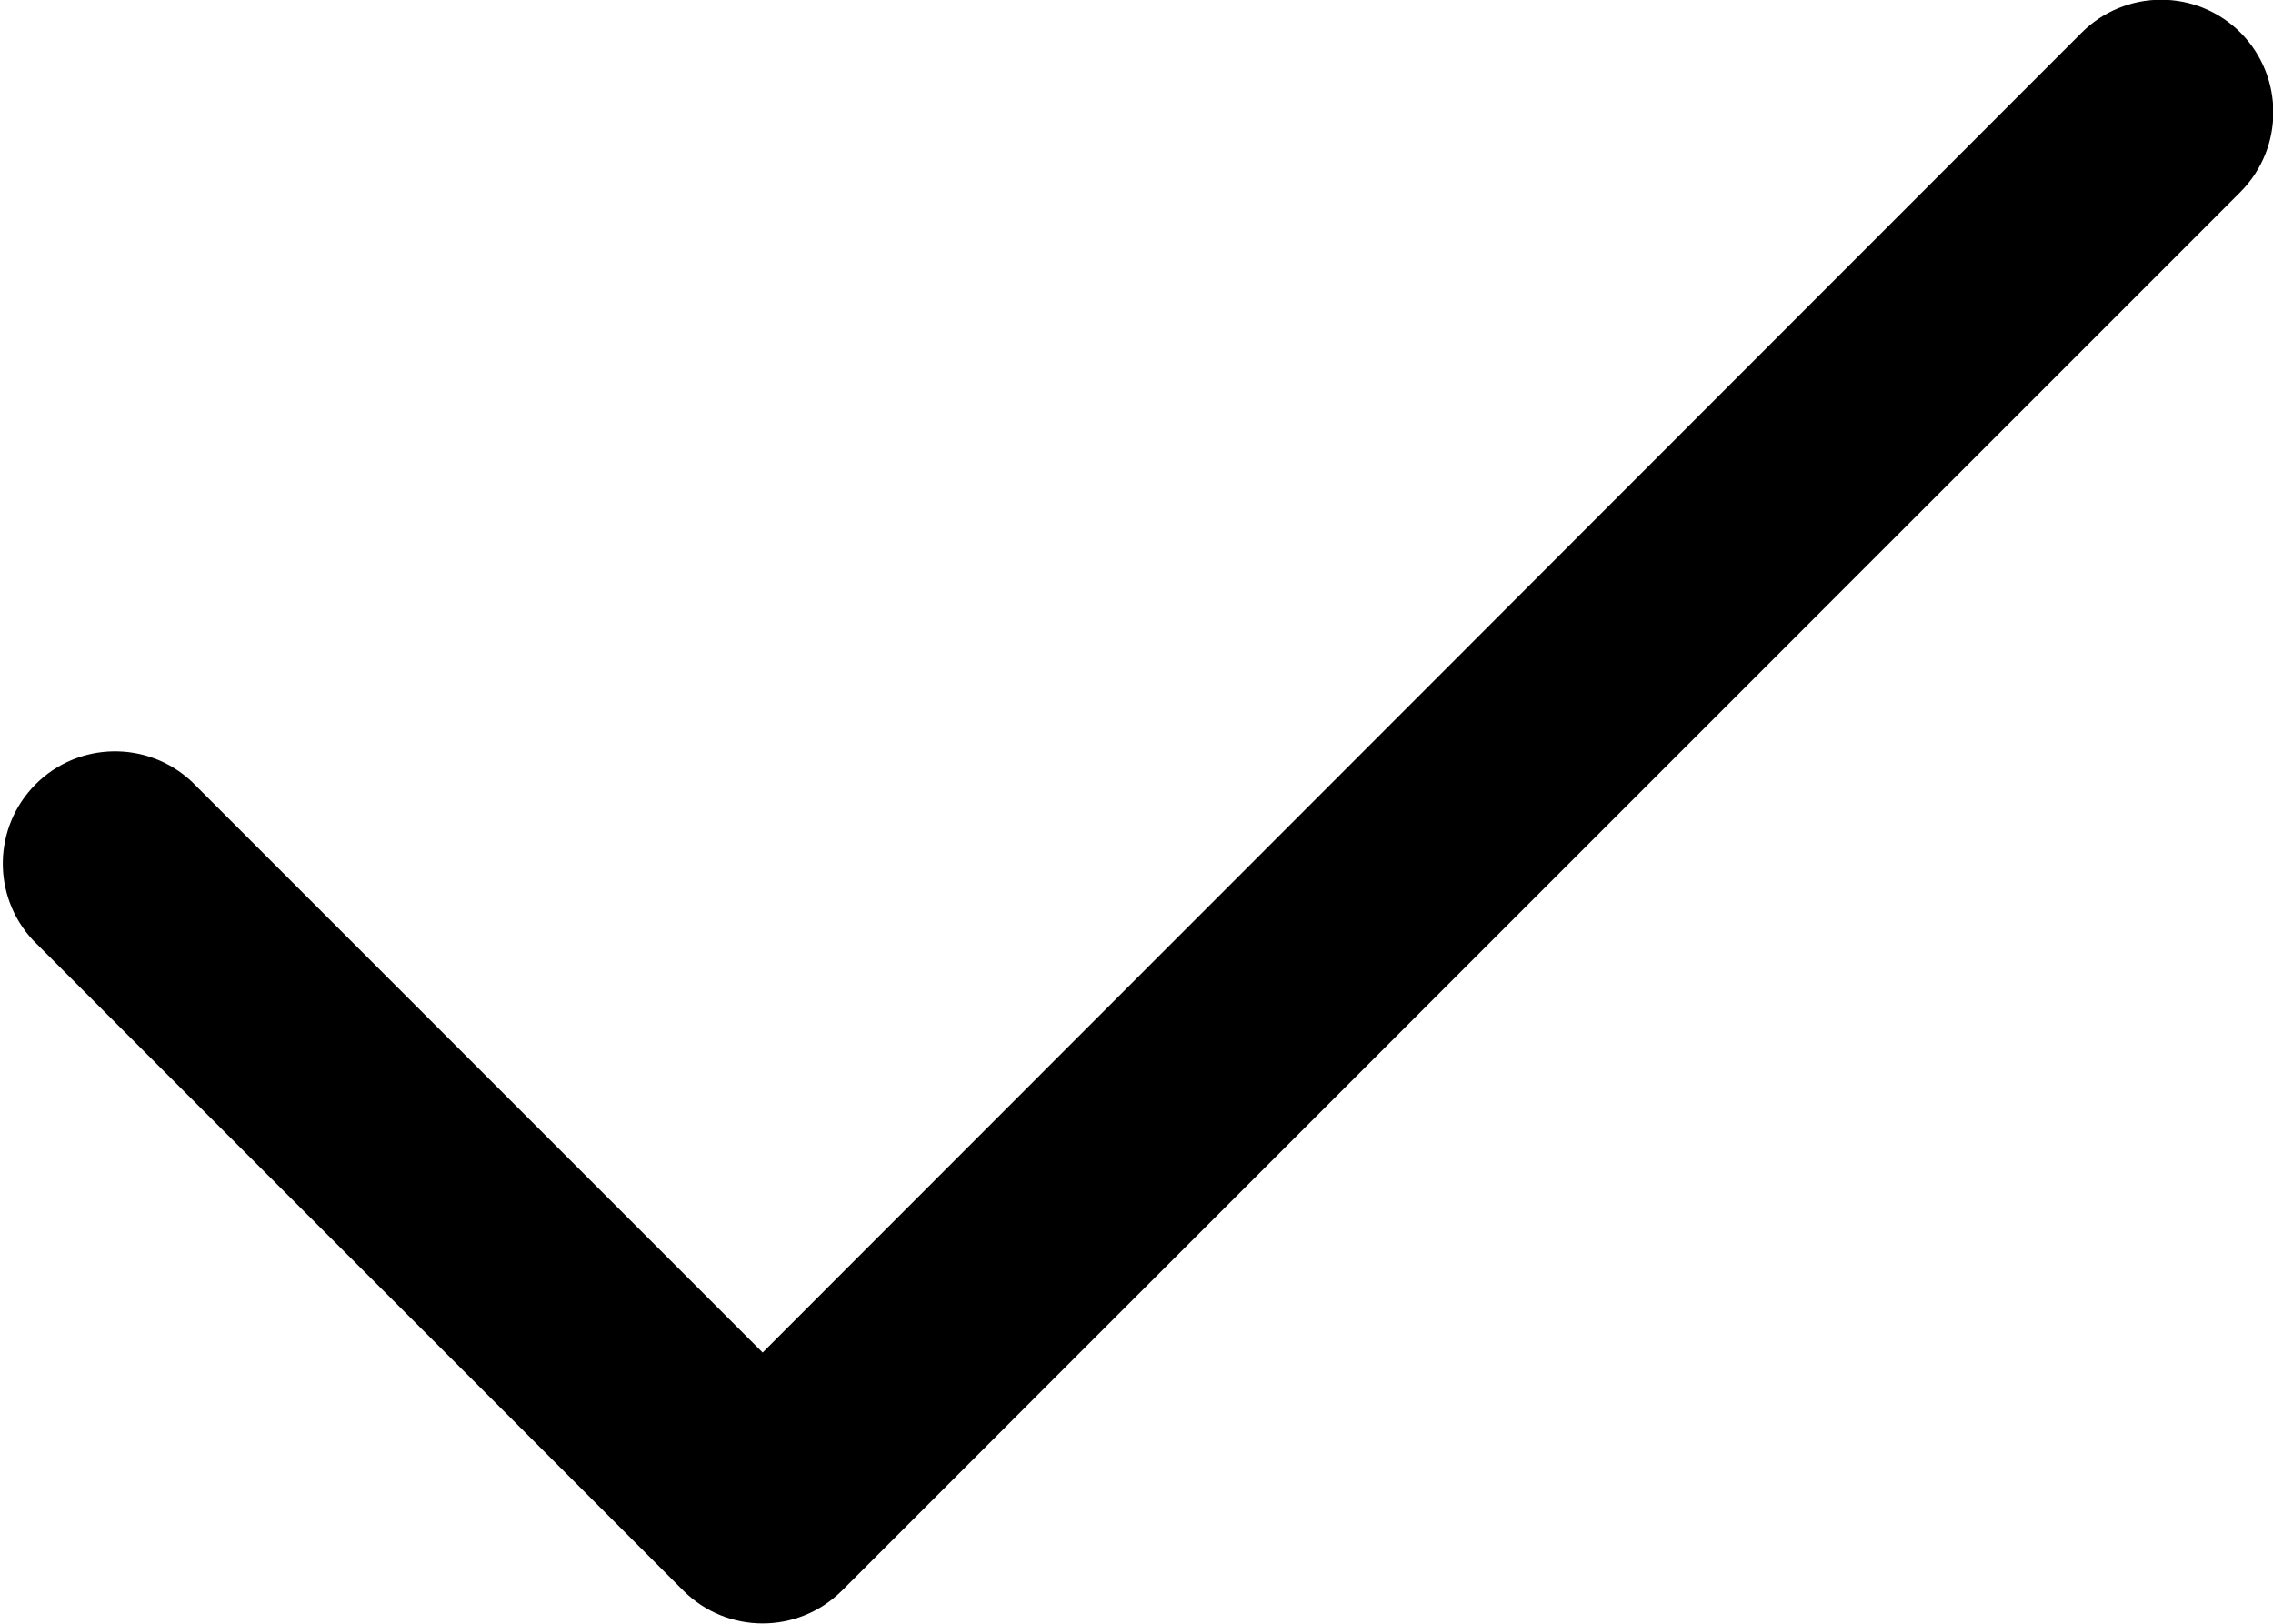
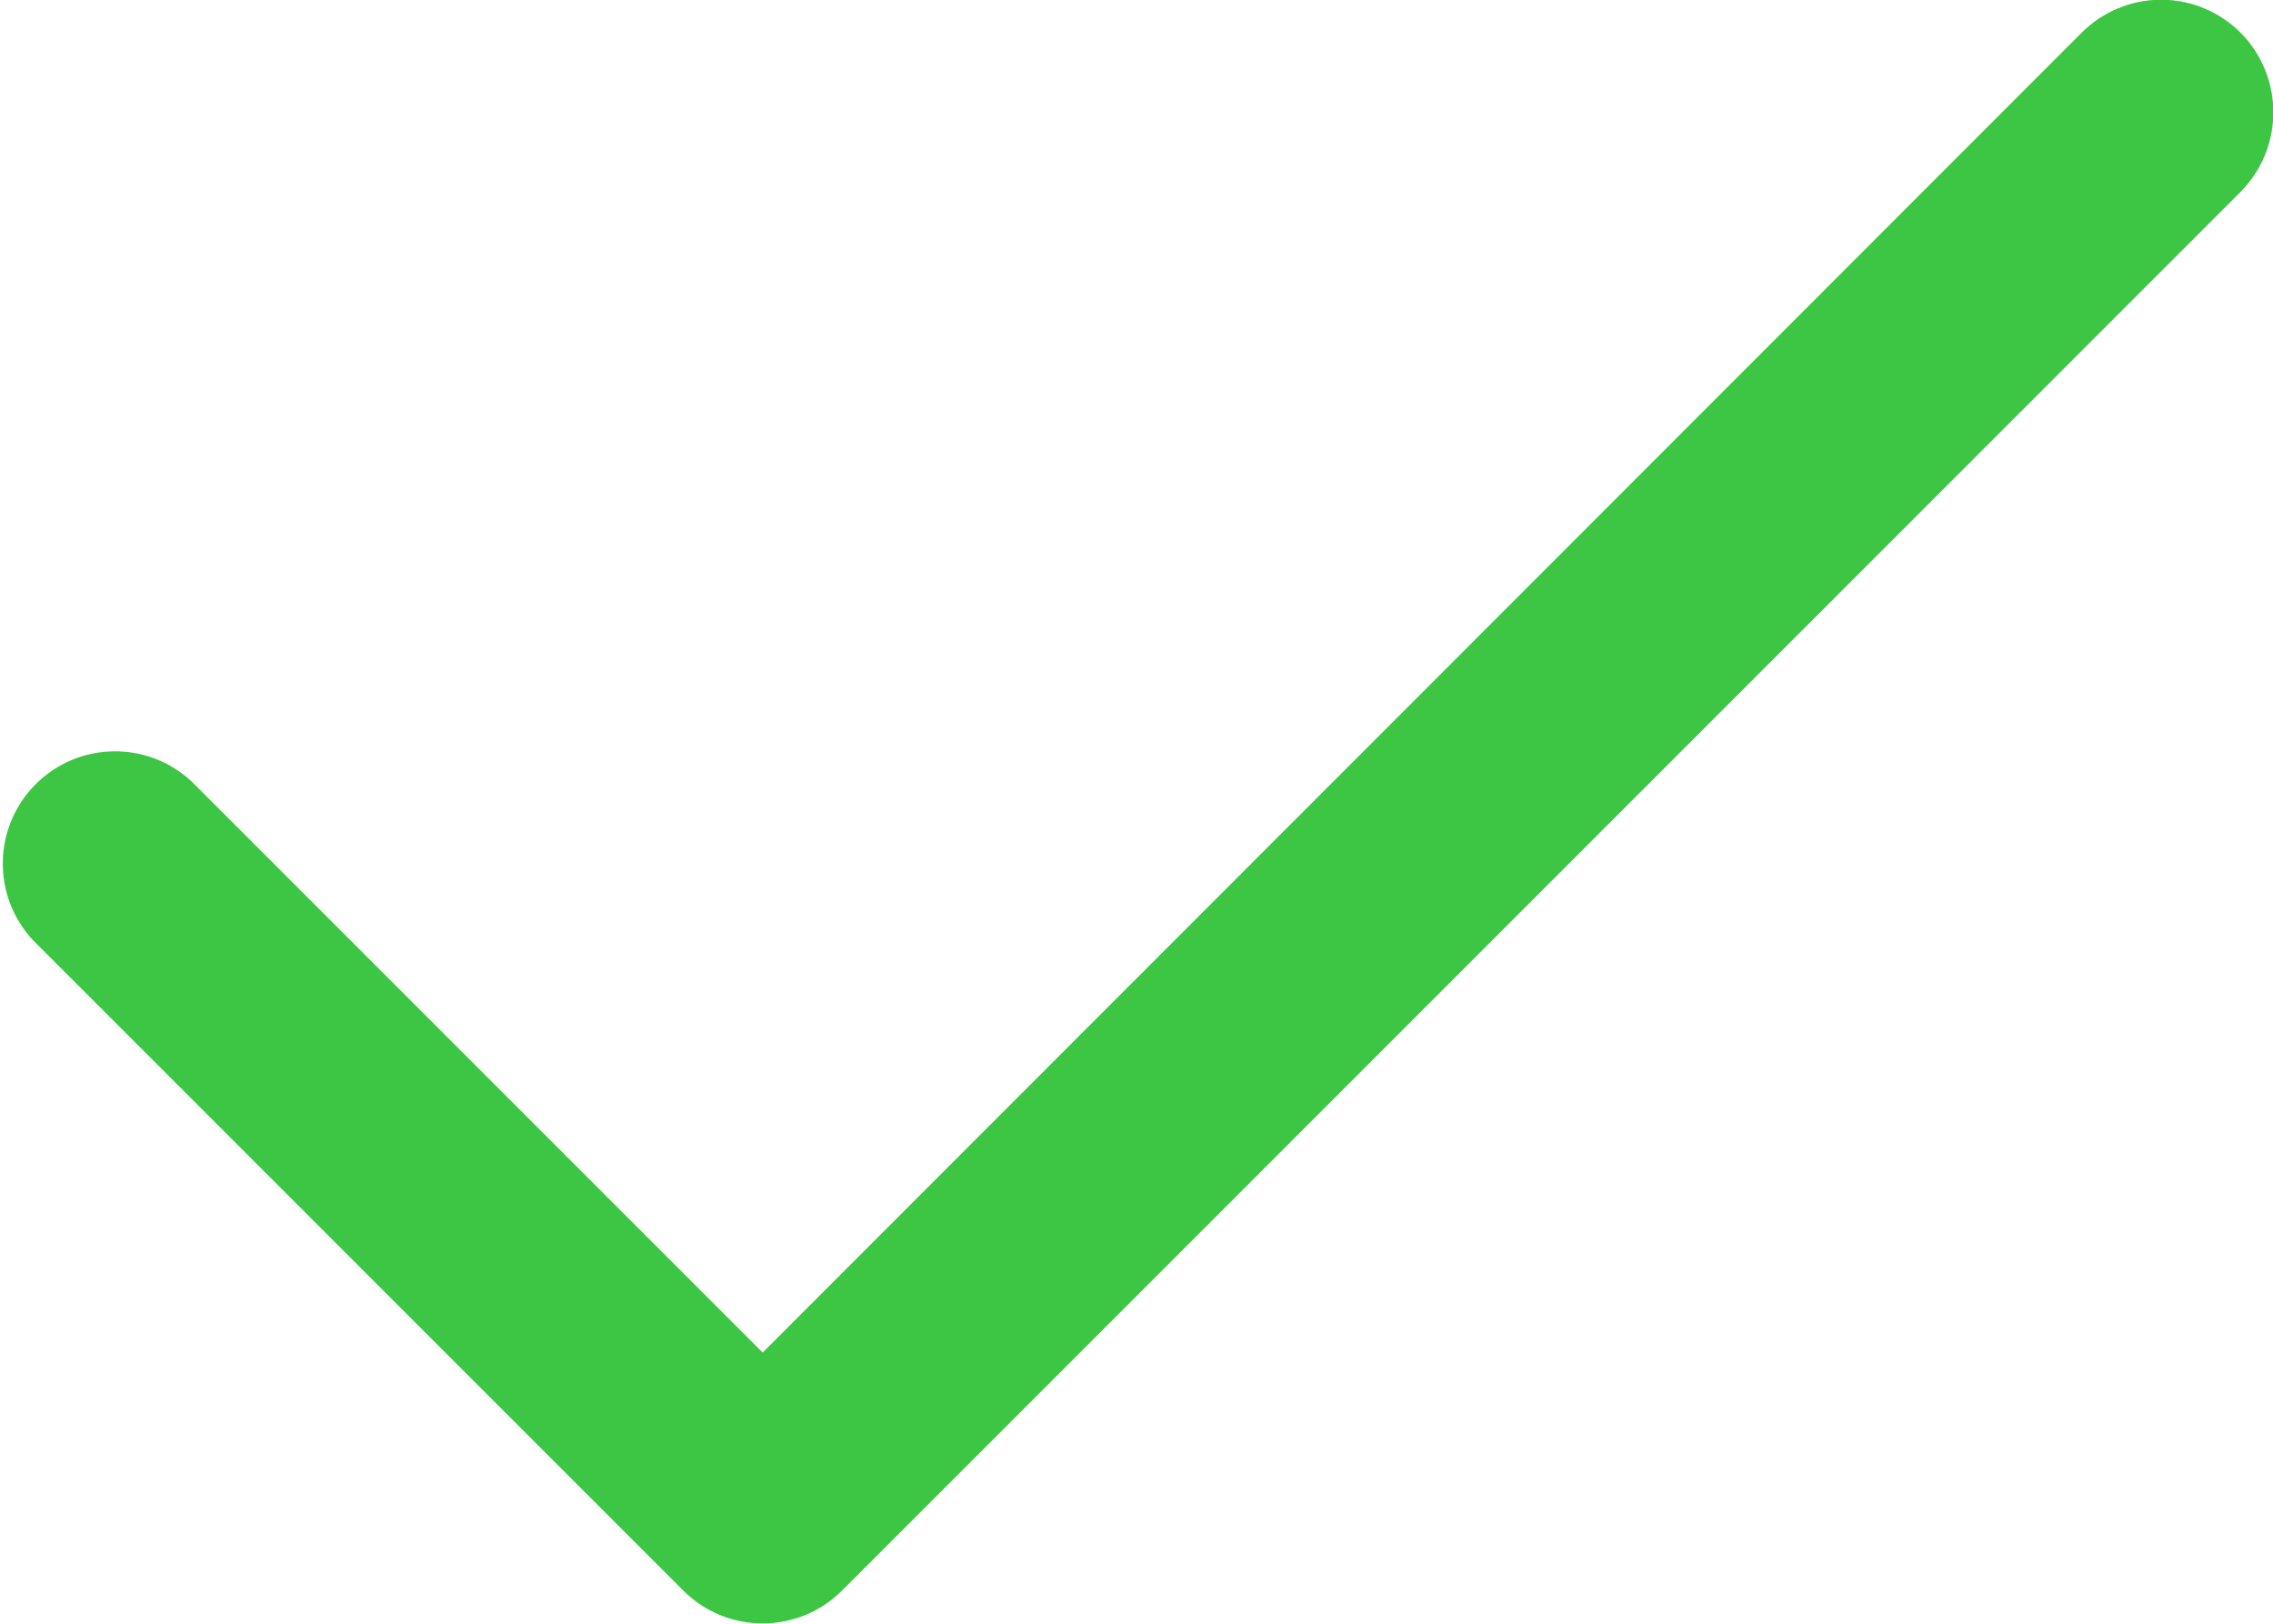
<svg xmlns="http://www.w3.org/2000/svg" data-name="Layer 1" viewBox="0 0 30.37 21.69">
-   <path d="M29.94.44a1.5 1.5 0 0 0-2.13 0L10.19 18.07l-7.63-7.63a1.5 1.5 0 0 0-2.12 2.12l8.69 8.69a1.5 1.5 0 0 0 2.12 0L29.94 2.56a1.51 1.51 0 0 0 0-2.12z" />
+   <path fill="#3dc644" d="M29.94.44a1.5 1.5 0 0 0-2.13 0L10.19 18.07l-7.63-7.63a1.5 1.5 0 0 0-2.12 2.12l8.69 8.69a1.5 1.5 0 0 0 2.12 0L29.94 2.56a1.51 1.51 0 0 0 0-2.12z" />
</svg>
